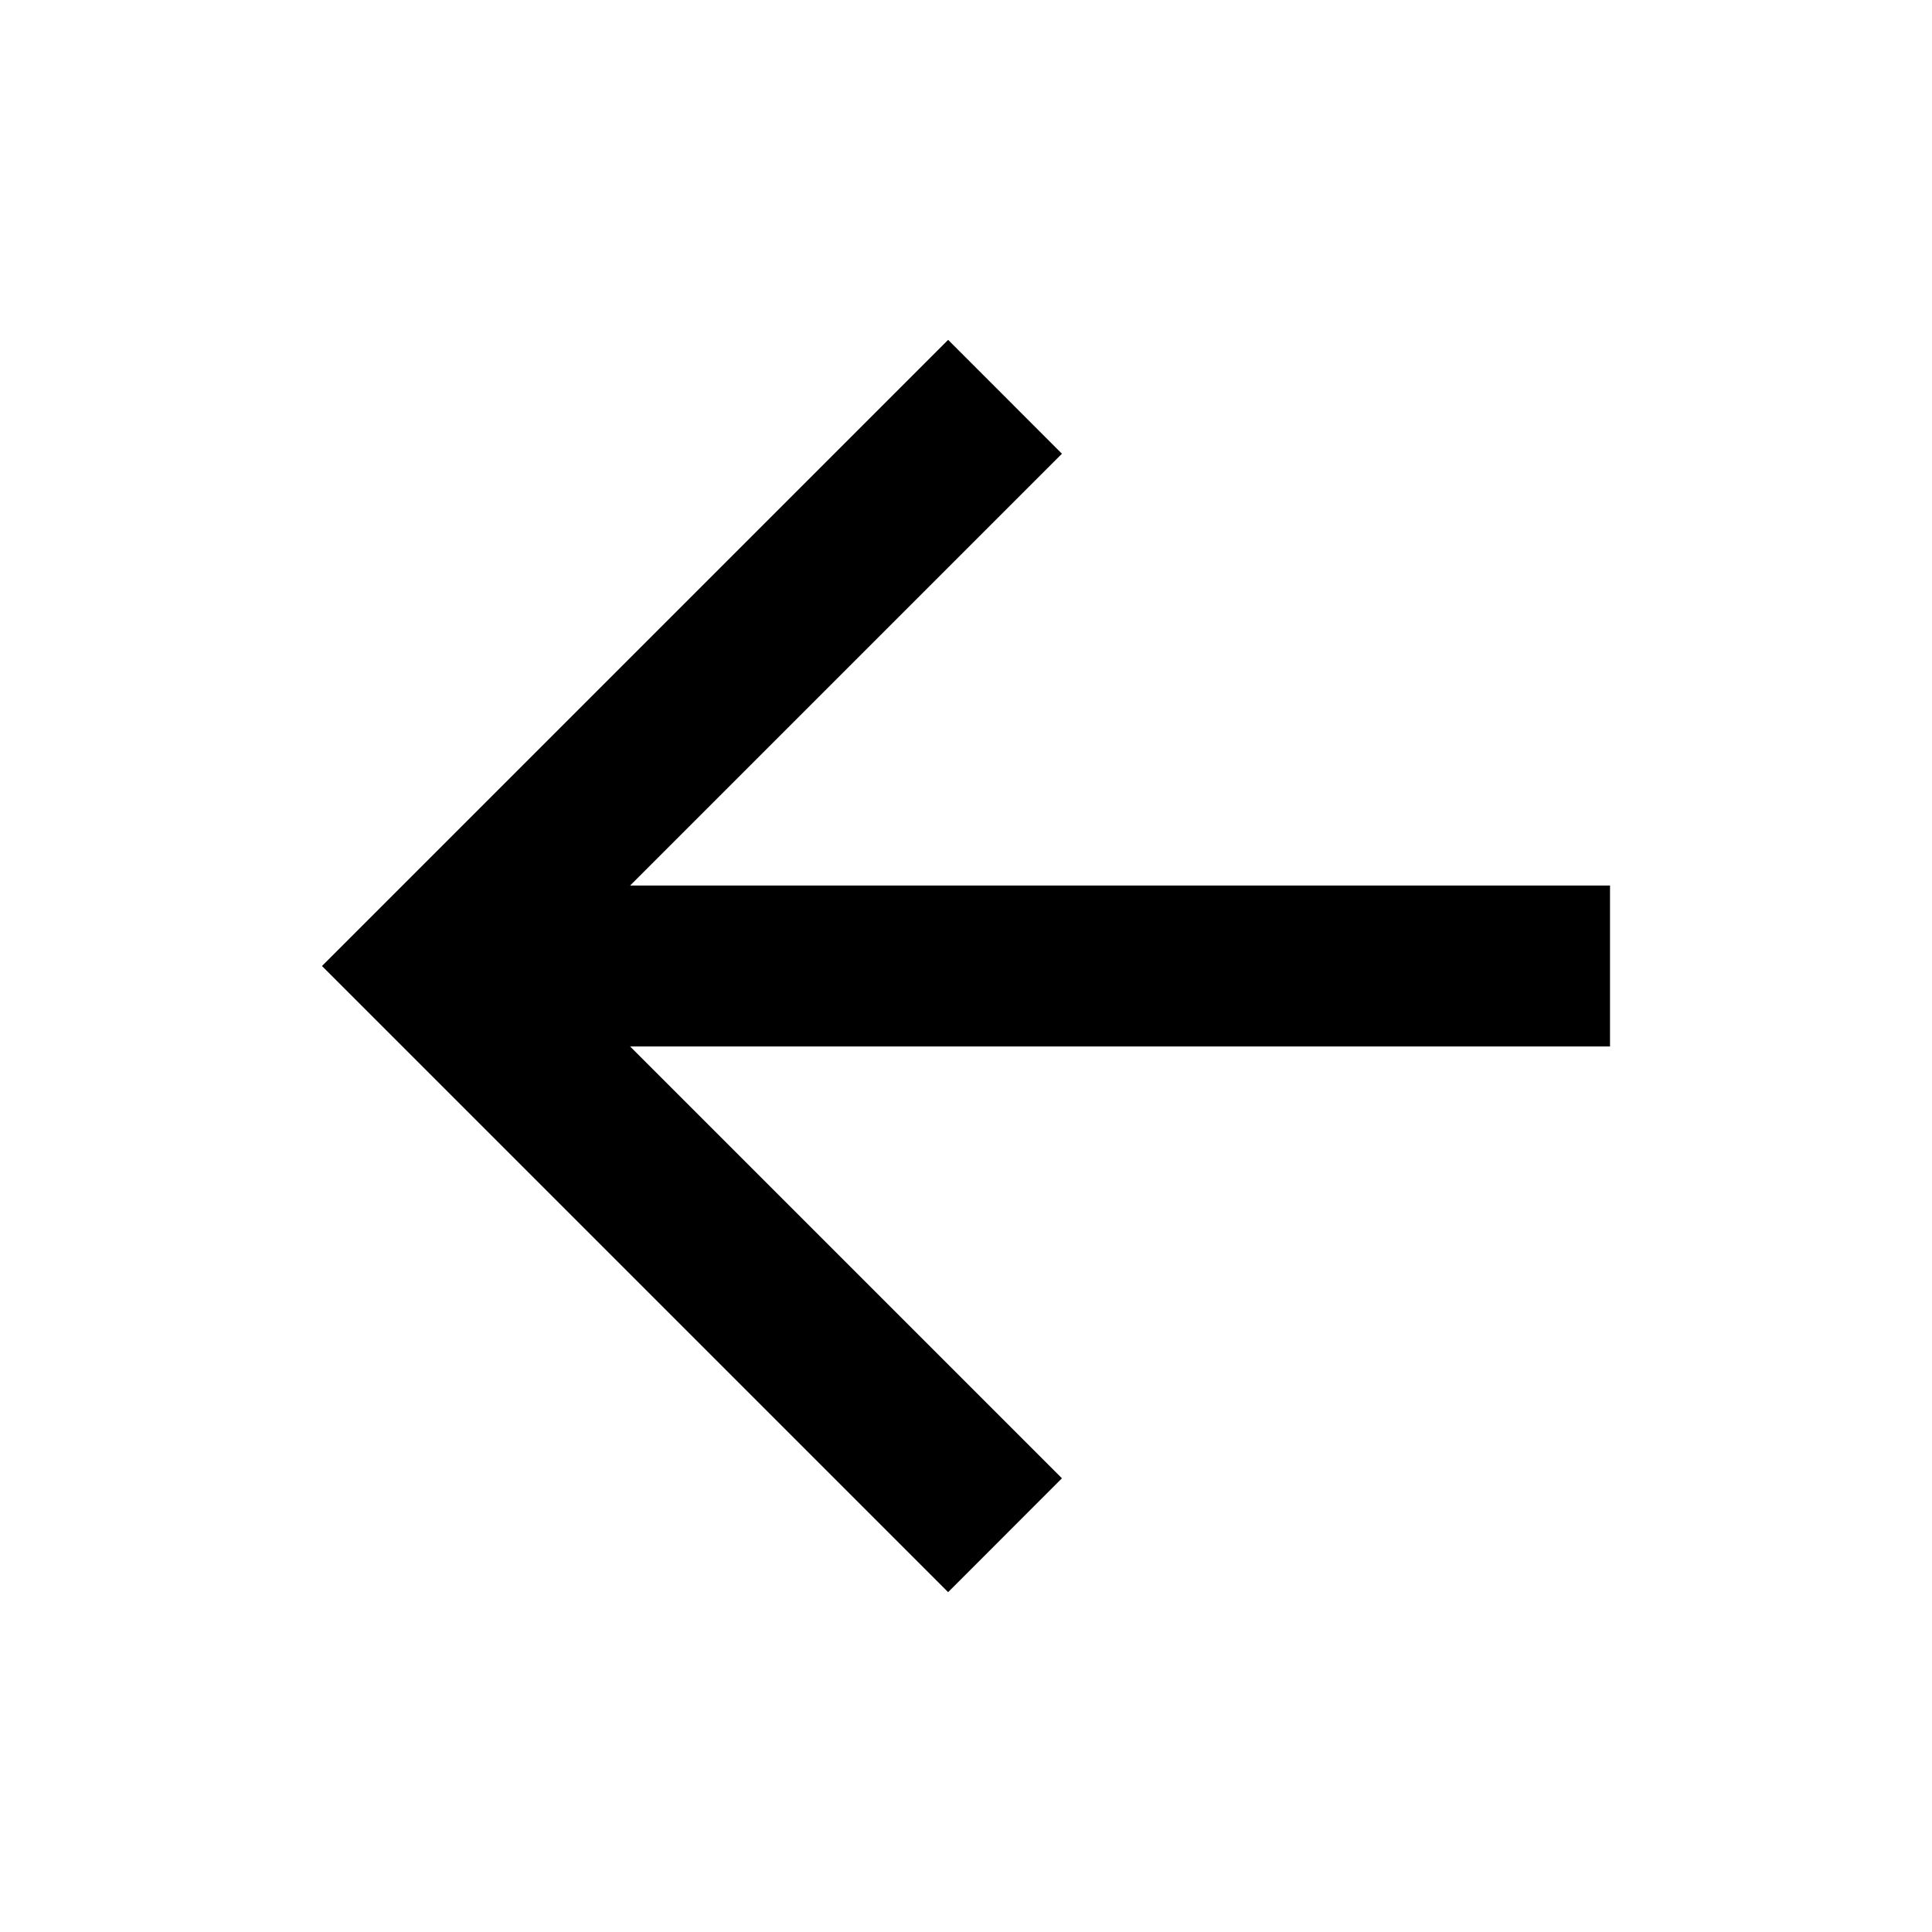
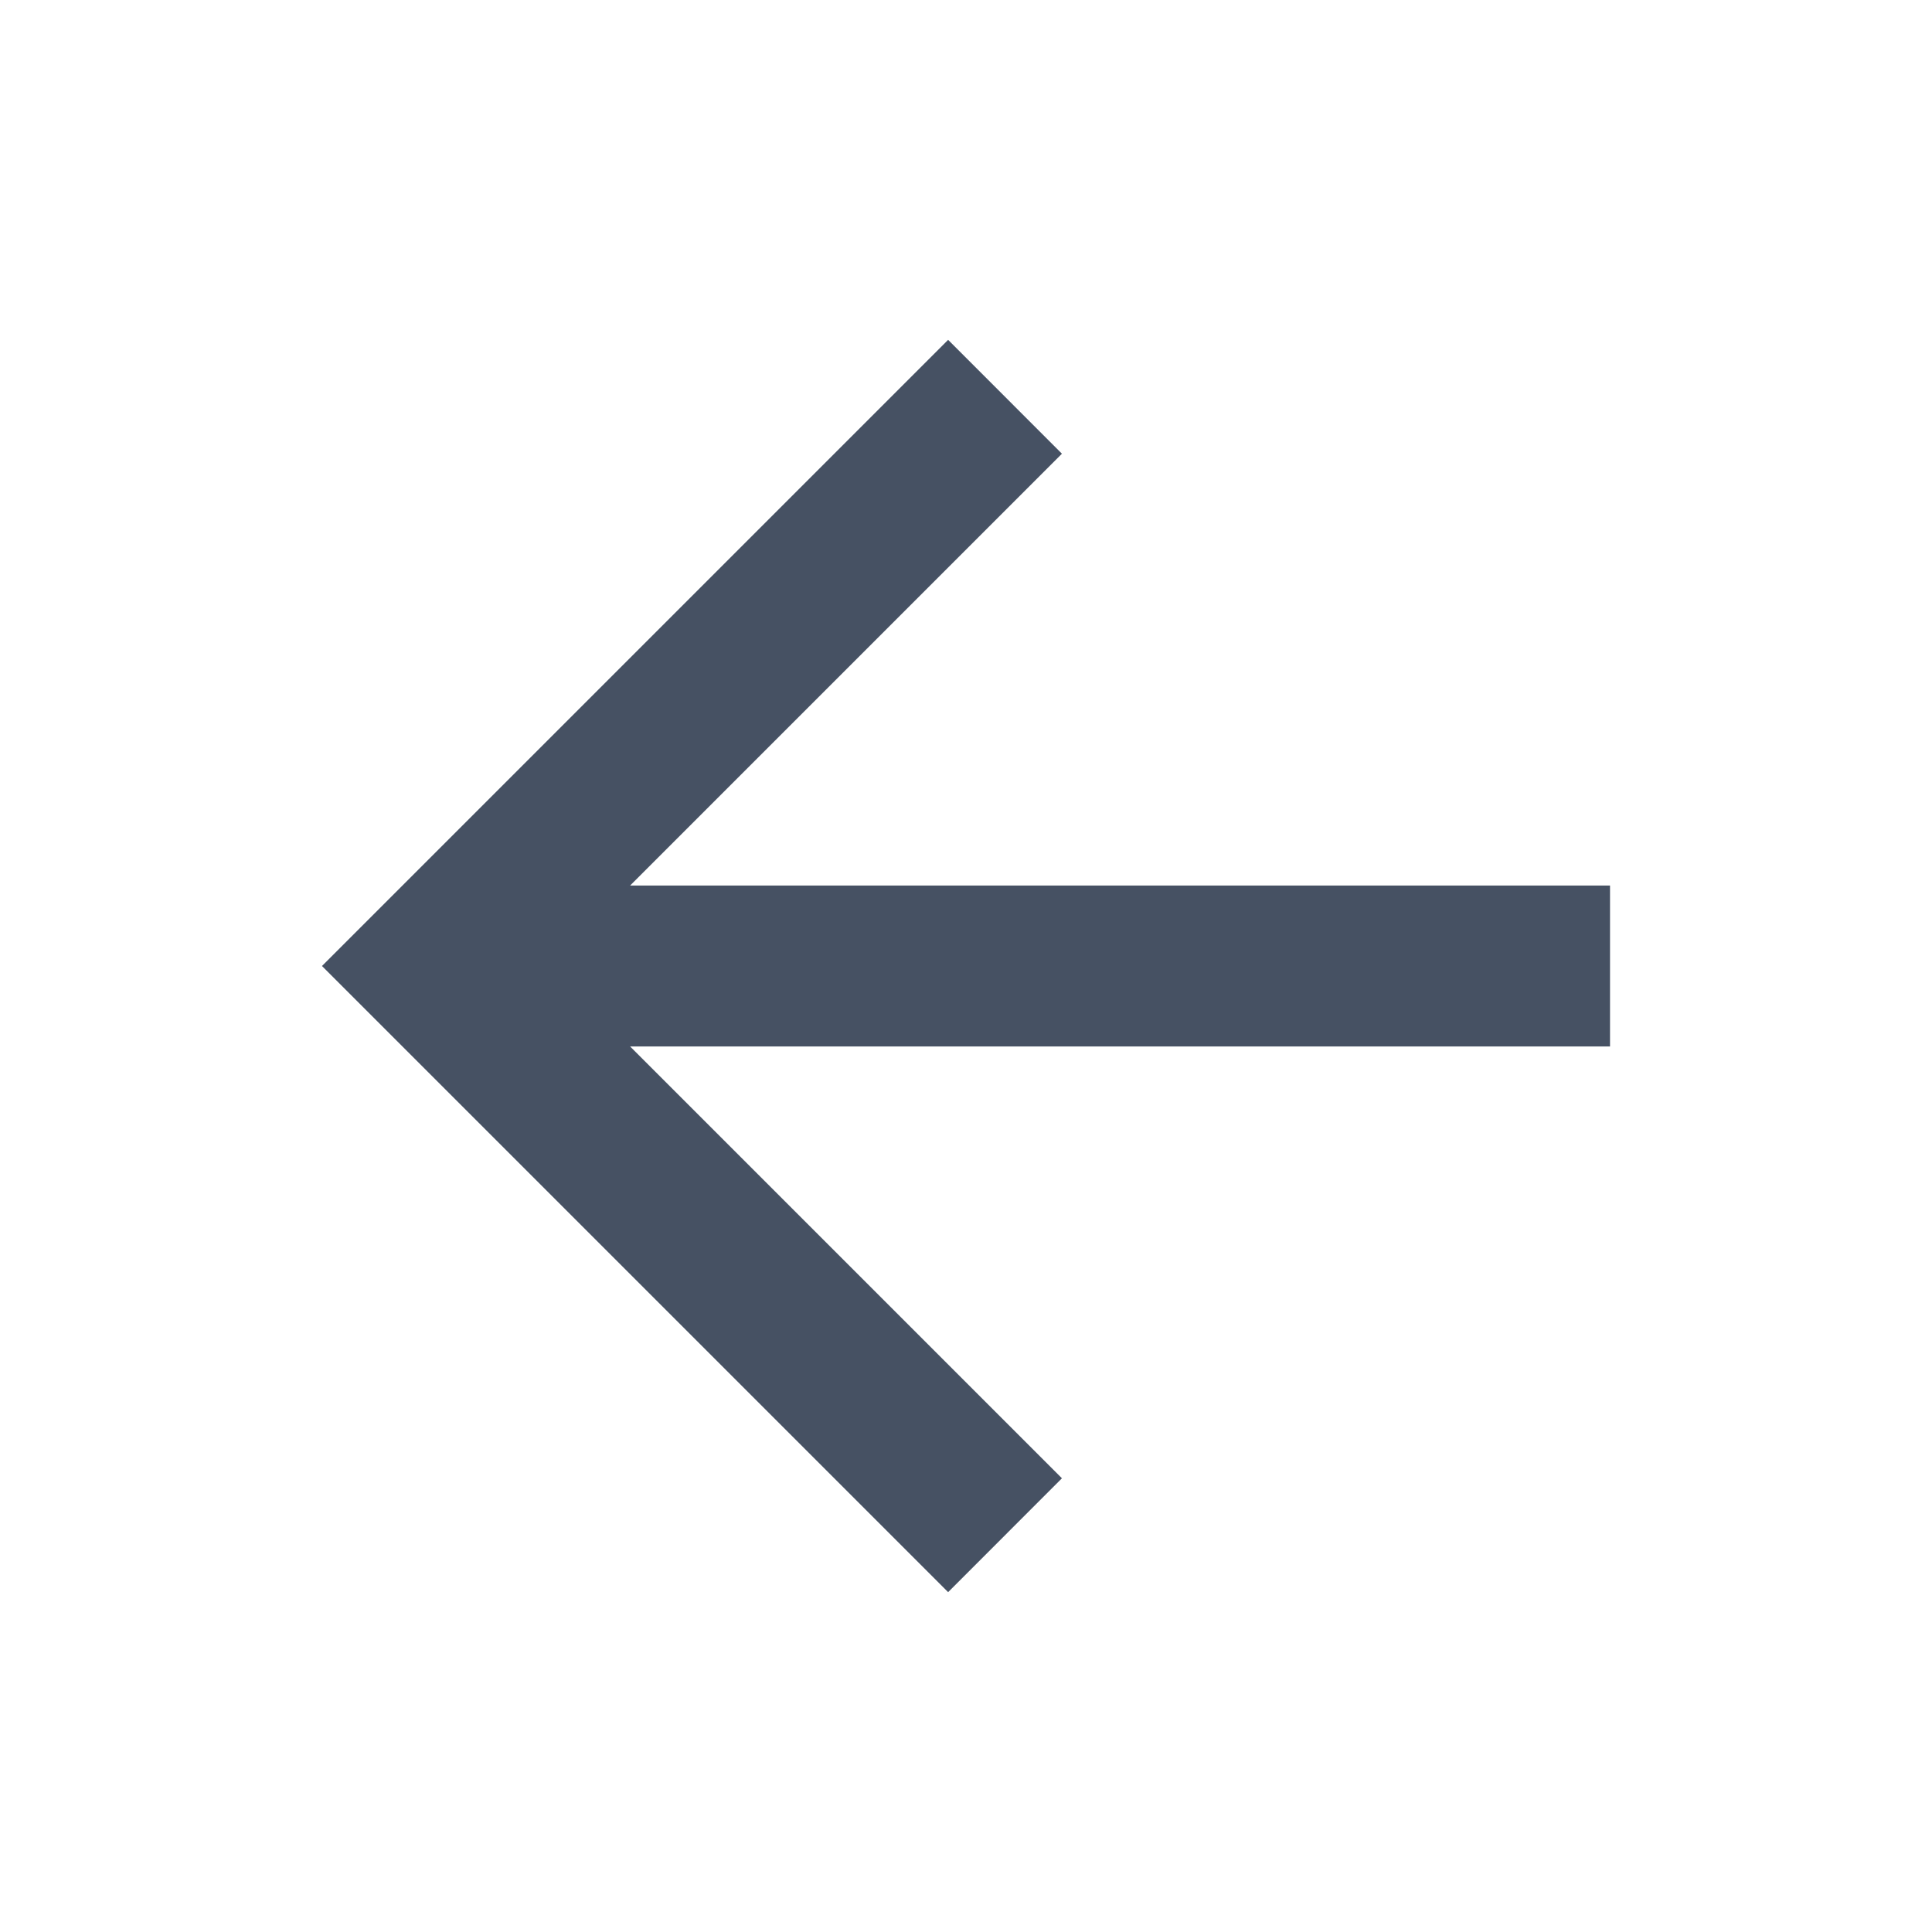
<svg xmlns="http://www.w3.org/2000/svg" width="32" height="32" viewBox="0 0 32 32" fill="none">
-   <path d="M10.437 14.667H26.667V17.333H10.437L17.589 24.485L15.704 26.371L5.333 16L15.704 5.629L17.589 7.515L10.437 14.667Z" fill="black" style="currentColor" />
+   <path d="M10.437 14.667H26.667V17.333H10.437L17.589 24.485L15.704 26.371L5.333 16L15.704 5.629L17.589 7.515L10.437 14.667Z" fill="#465163" style="currentColor" />
</svg>
